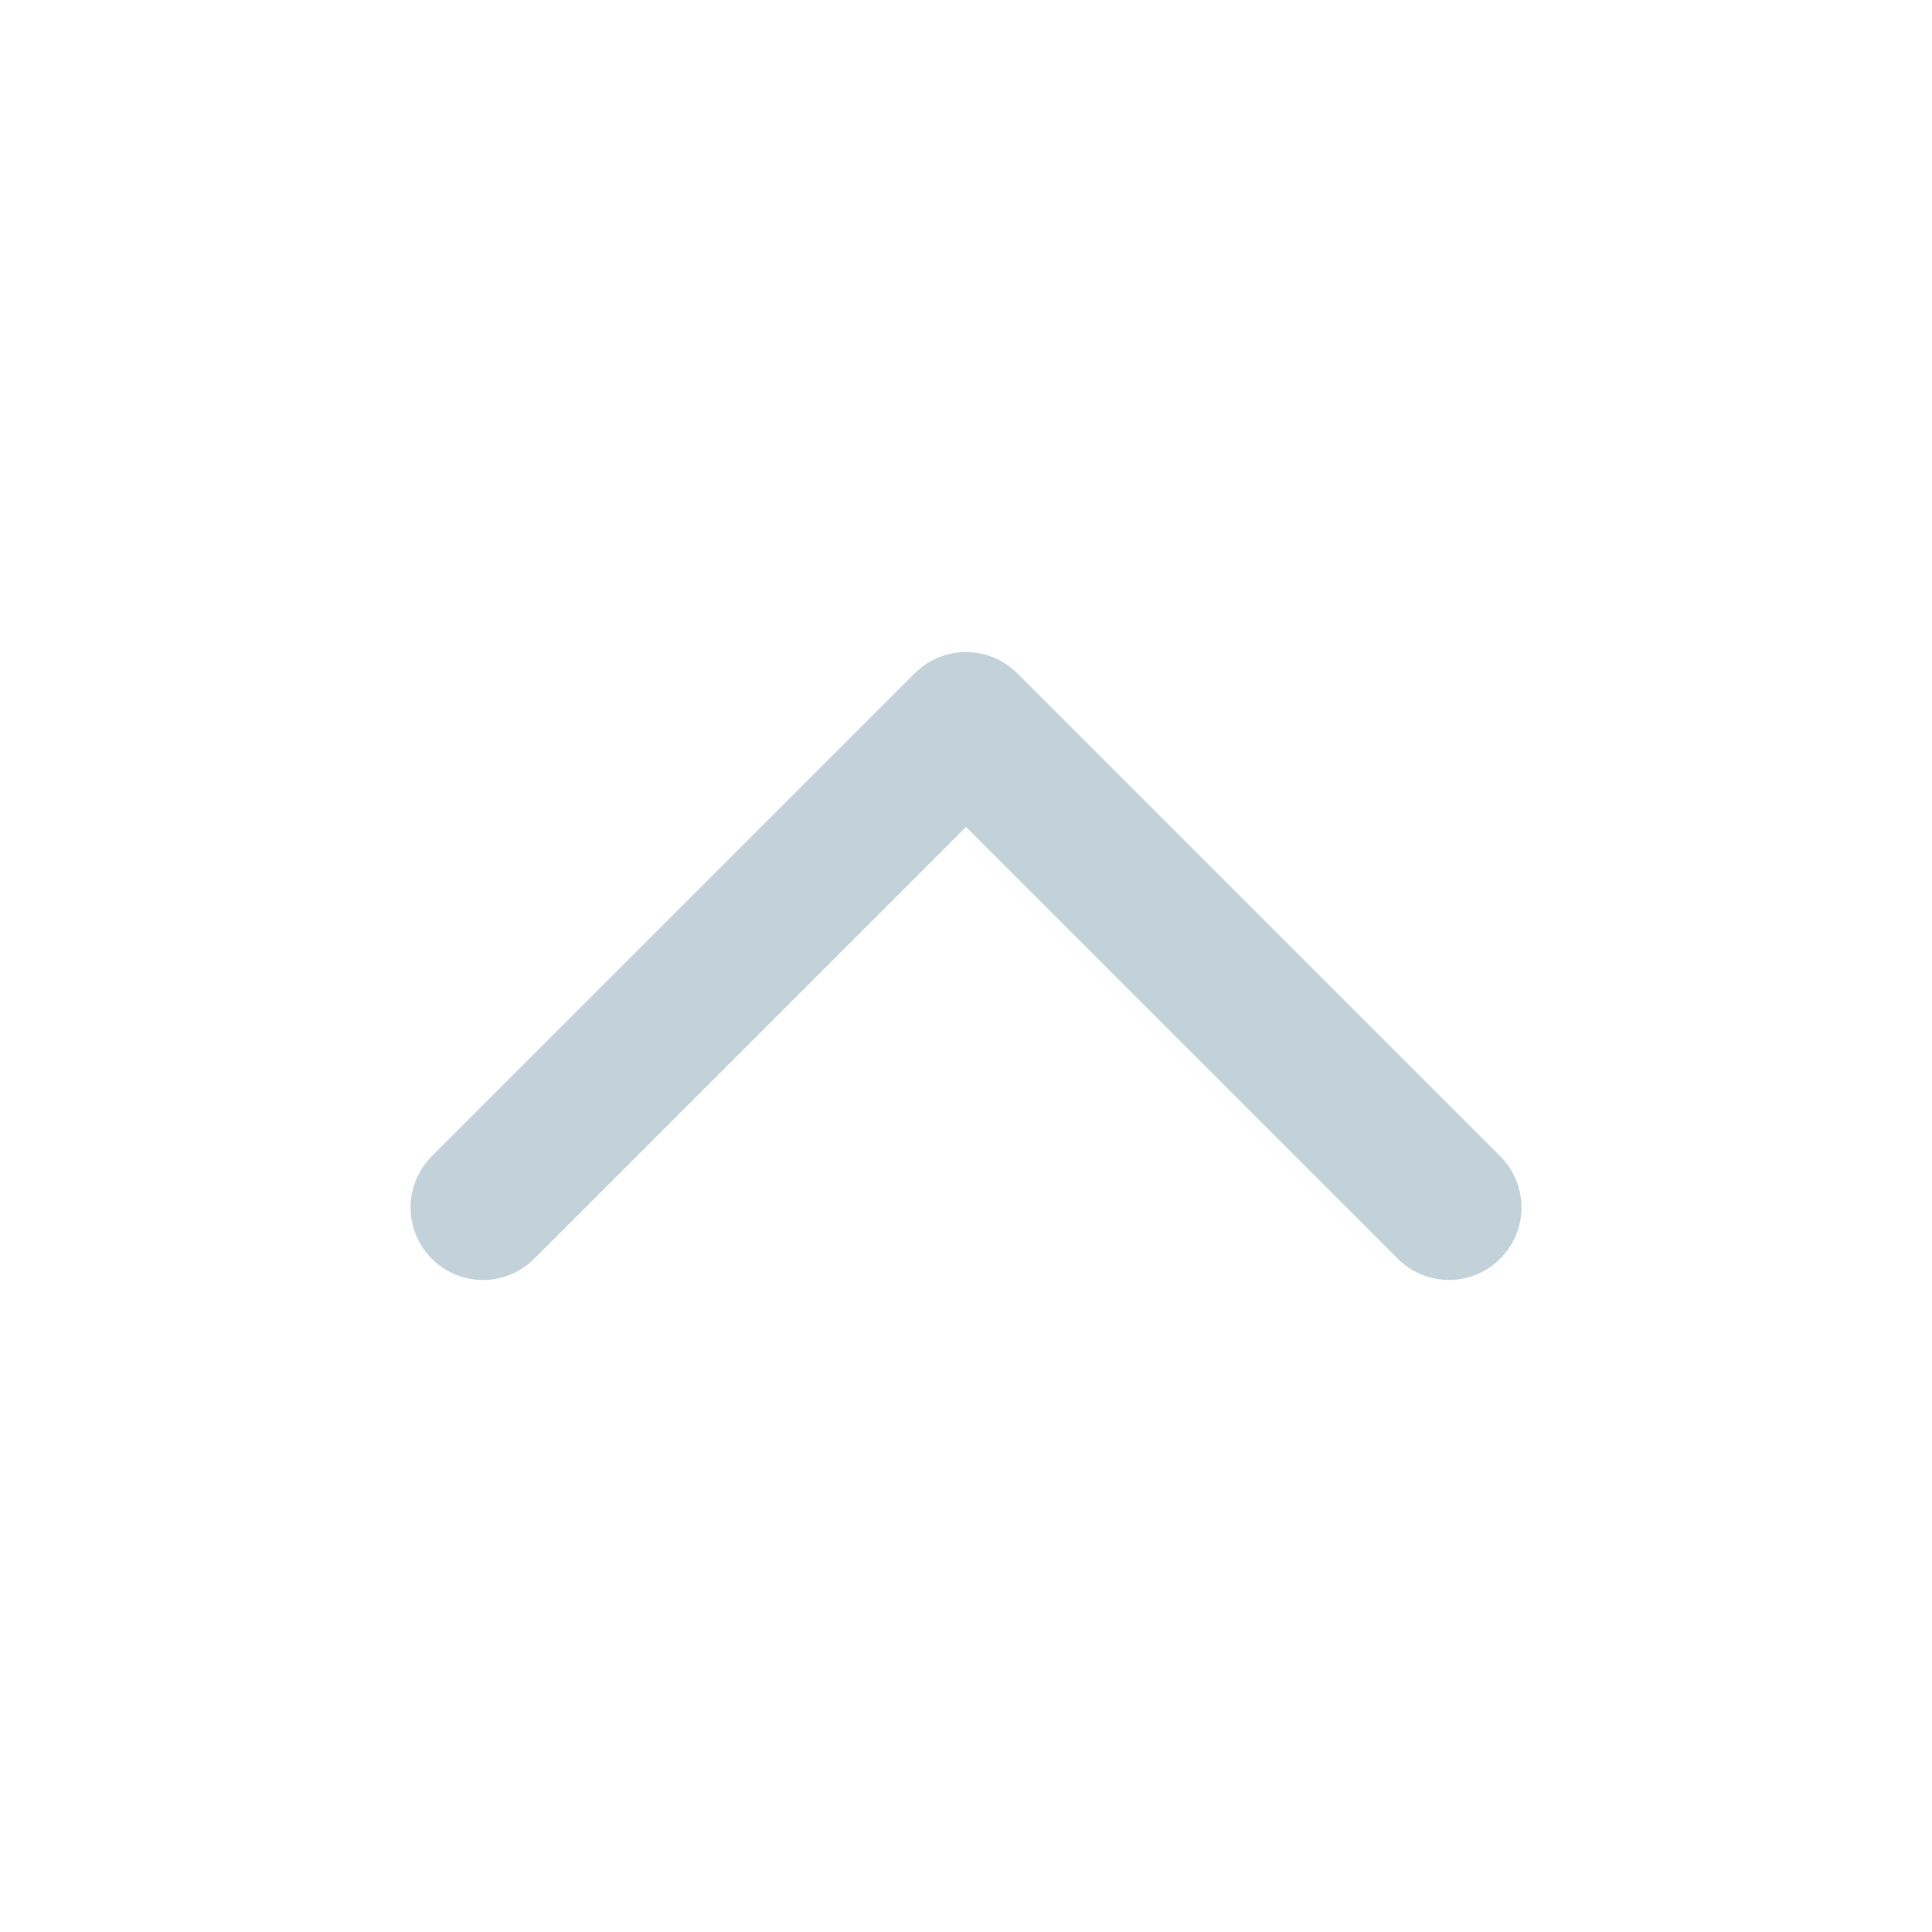
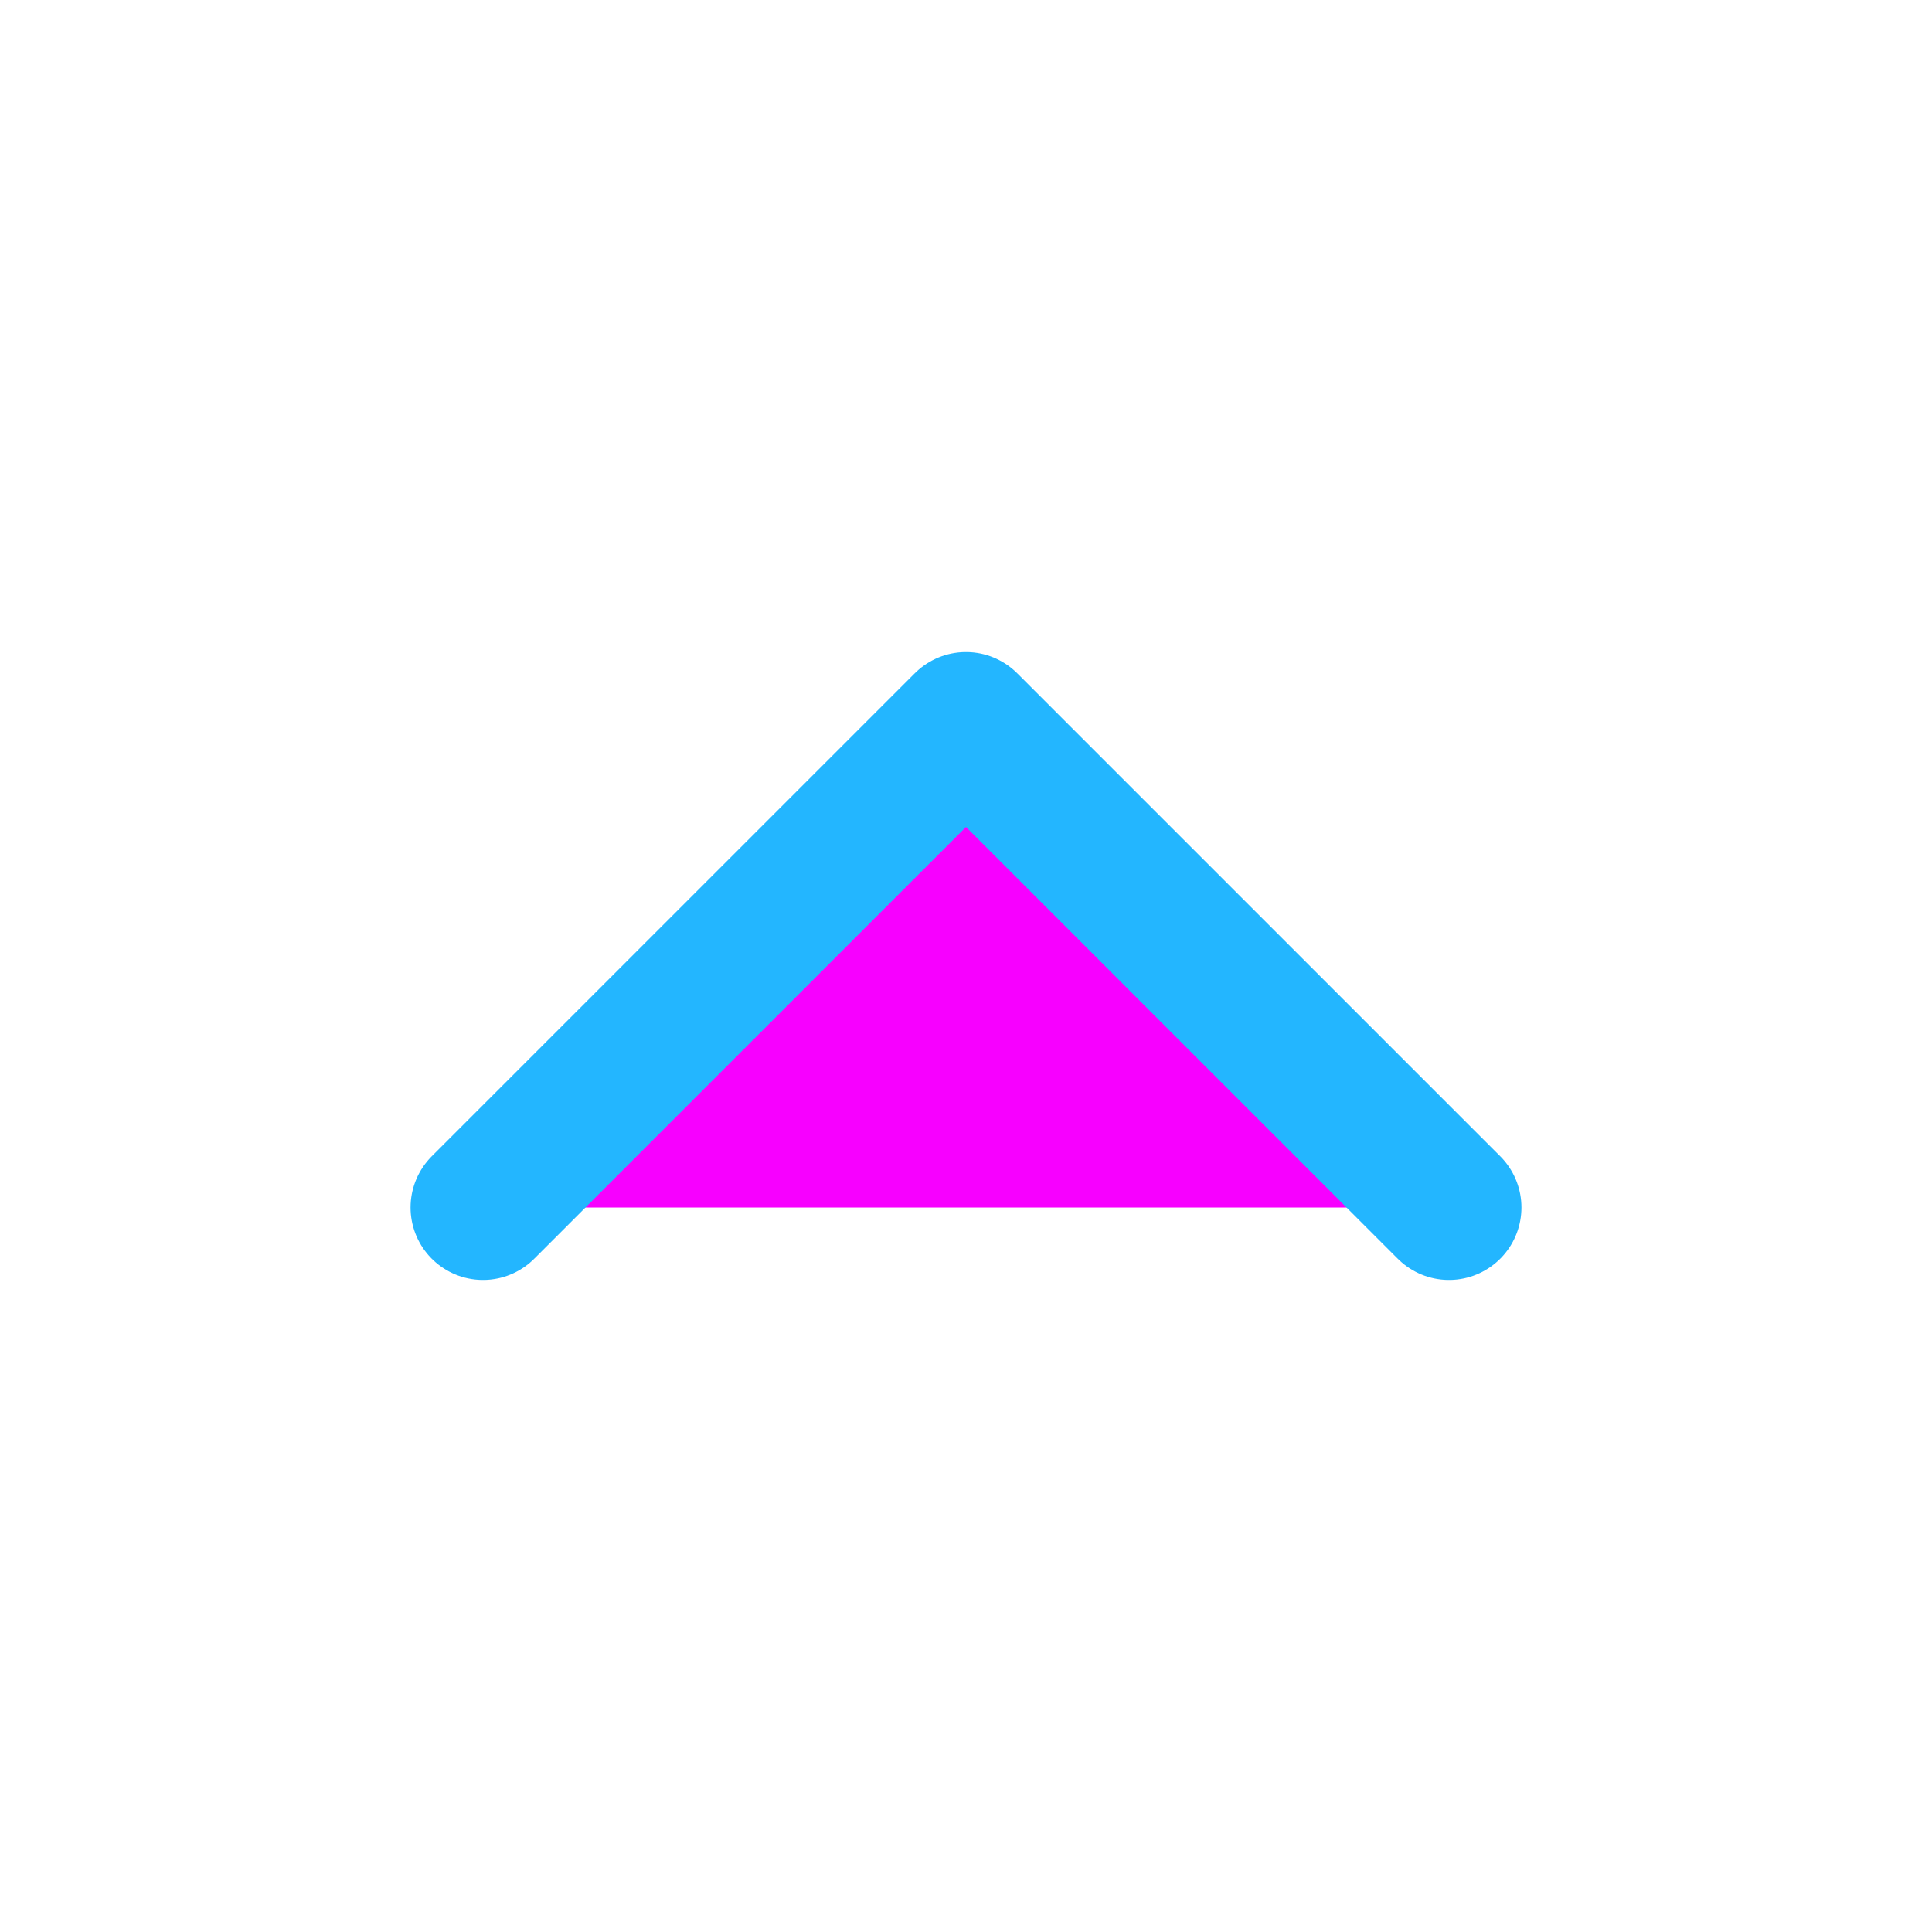
- <svg xmlns="http://www.w3.org/2000/svg" width="20" height="20" viewBox="0 0 20 20" fill="none">
-   <path d="M15 12.5L10 7.5L5 12.5" stroke="#C3D1D8" stroke-width="1.5" stroke-linecap="round" stroke-linejoin="round" />
+ <svg xmlns="http://www.w3.org/2000/svg" width="20" height="20" viewBox="0 0 20 20" fill="#f700ff">
+   <path d="M15 12.5L10 7.5L5 12.5" stroke="#23b6ff" stroke-width="1.5" stroke-linecap="round" stroke-linejoin="round" />
</svg>
